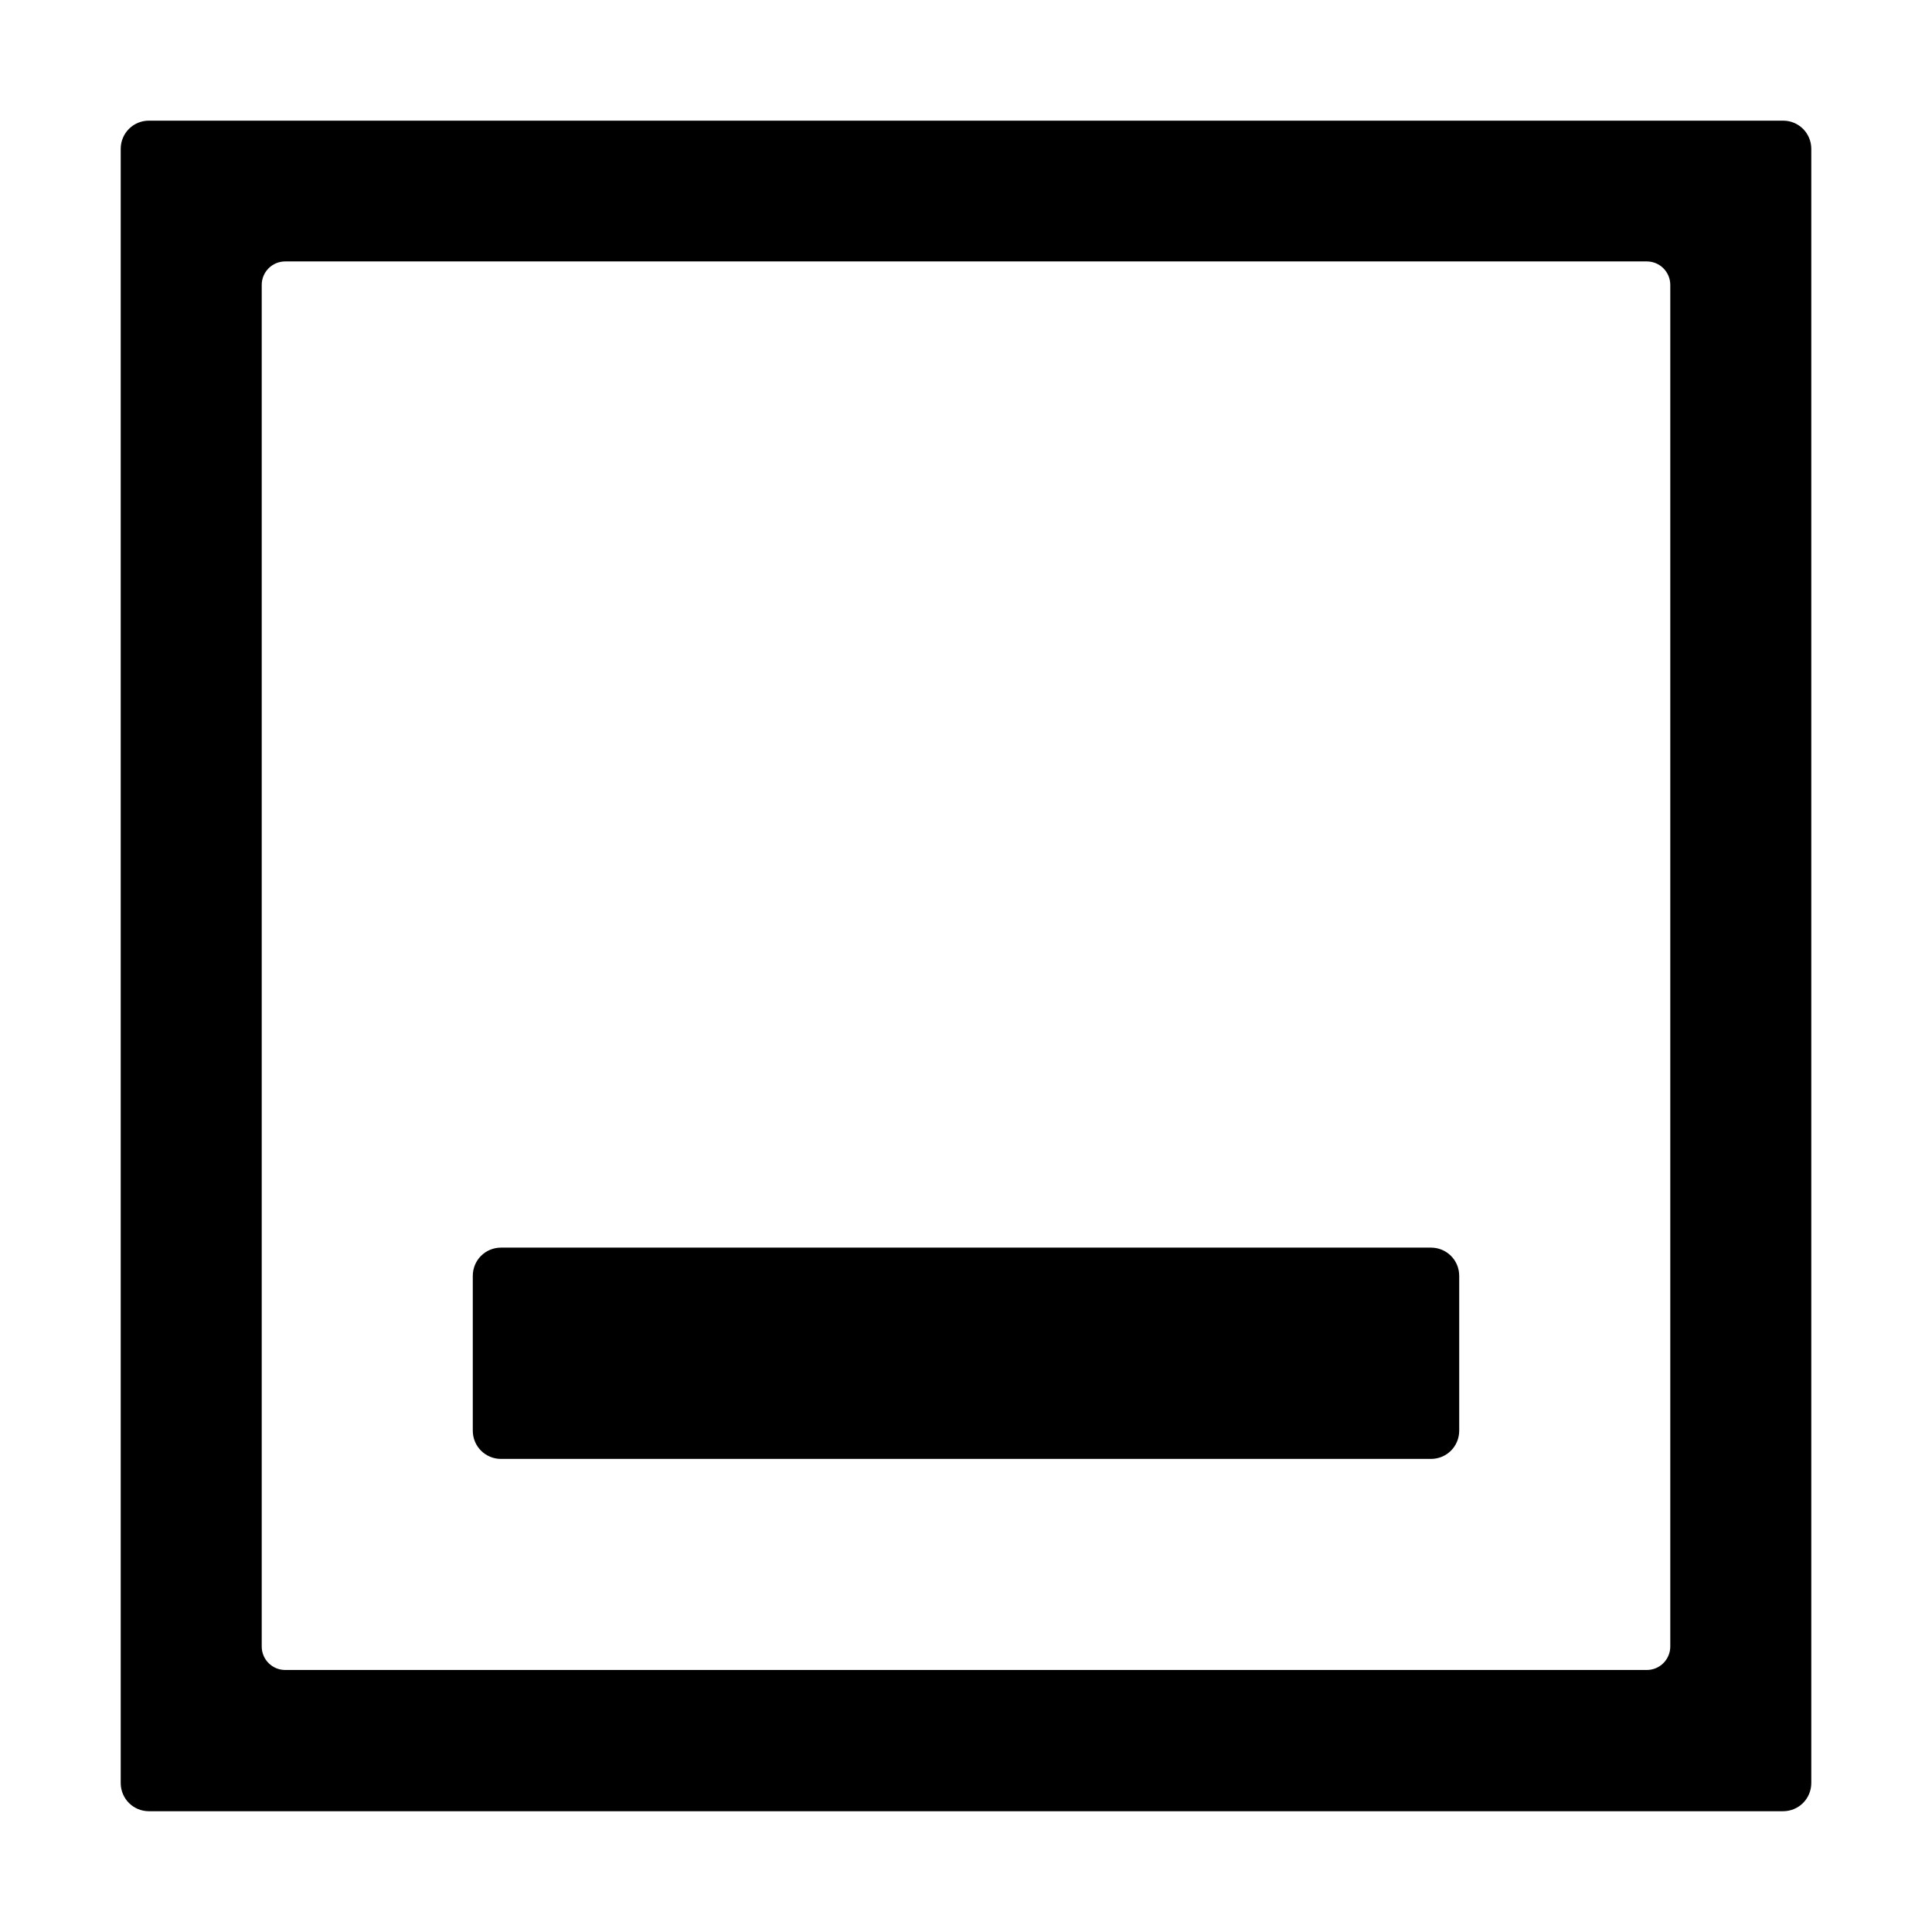
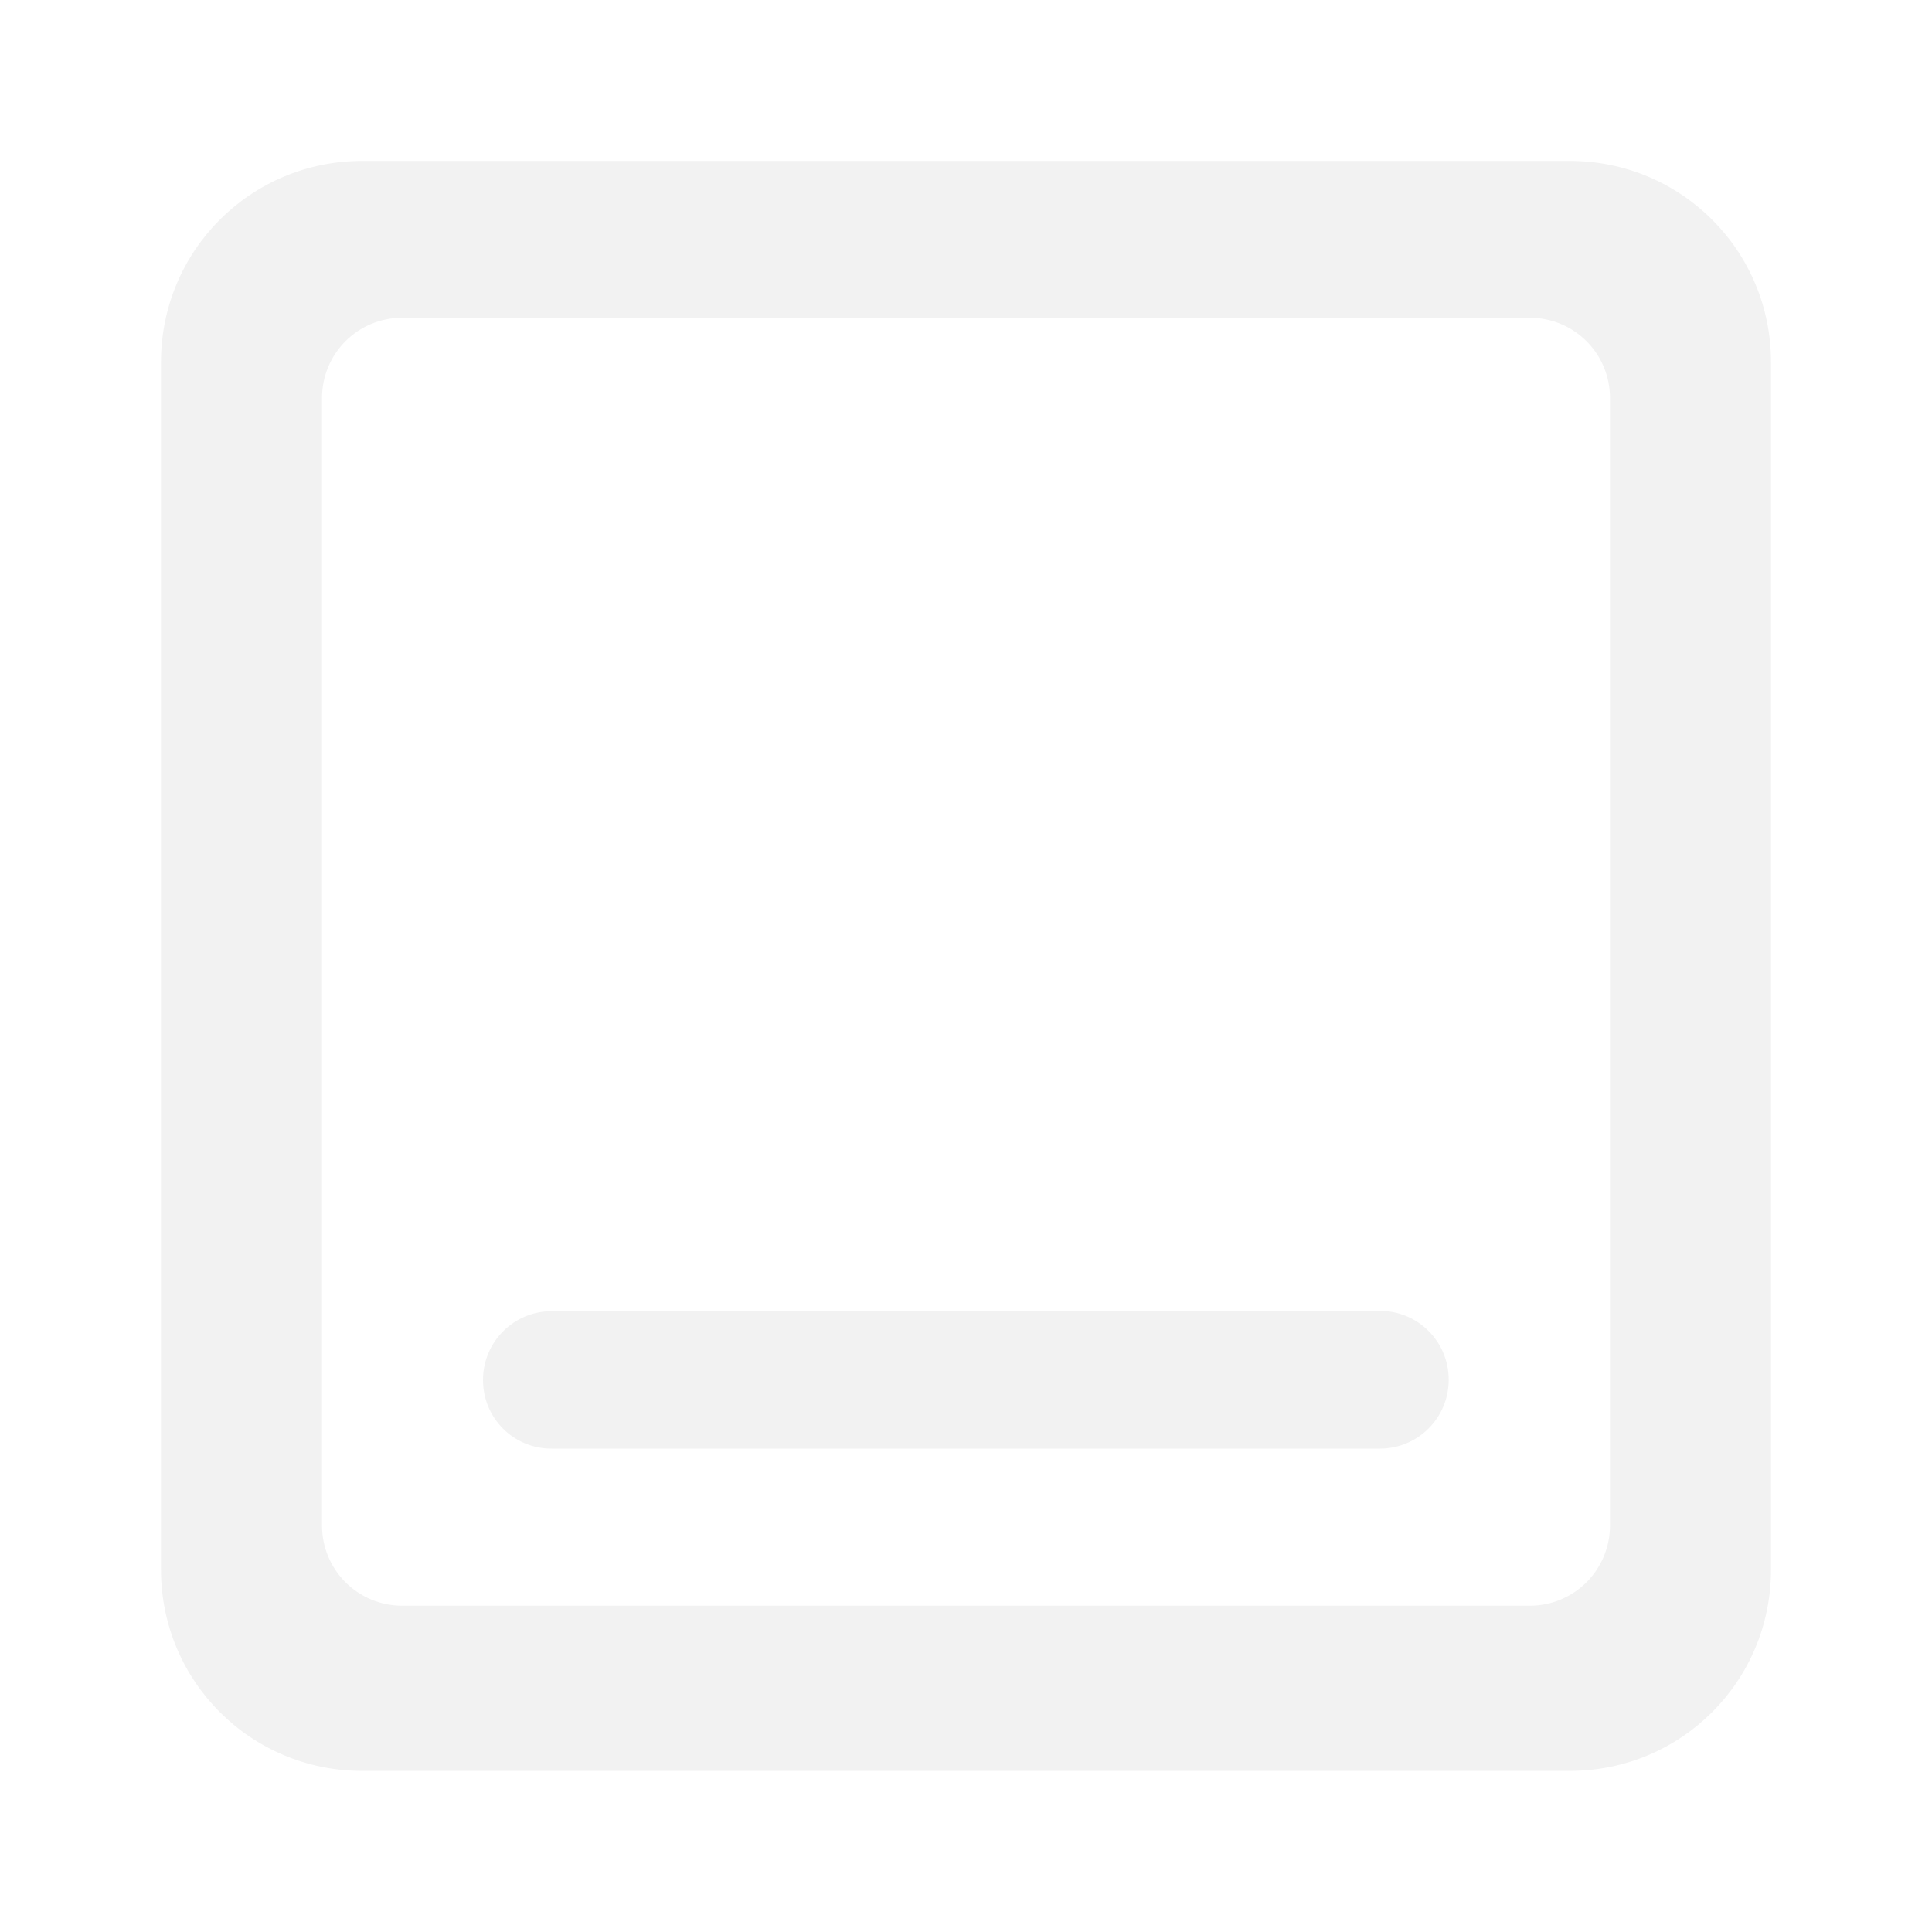
- <svg xmlns="http://www.w3.org/2000/svg" width="32" height="32" viewBox="0 0 8.467 8.467" version="1.1" id="svg8">
+ <svg xmlns="http://www.w3.org/2000/svg" width="24" height="24" viewBox="0 0 6.48 6.48" version="1.1" id="svg8">
  <defs id="defs2" />
-   <g id="layer1" transform="translate(0,-288.5333)">
-     <path id="rect17" style="fill:#000000;stroke-width:0.309" d="m 0.653,289.062 c -0.069,0 -0.124,0.055 -0.124,0.124 v 7.161 c 0,0.069 0.055,0.124 0.124,0.124 H 7.814 c 0.069,0 0.124,-0.055 0.124,-0.124 v -7.161 c 0,-0.069 -0.055,-0.124 -0.124,-0.124 z m 0.597,0.617 h 5.967 c 0.057,0 0.103,0.046 0.103,0.103 v 5.967 c 0,0.057 -0.046,0.103 -0.103,0.103 H 1.25 c -0.057,0 -0.103,-0.046 -0.103,-0.103 v -5.967 c 0,-0.057 0.046,-0.103 0.103,-0.103 z m 0.947,4.322 h 4.074 c 0.069,0 0.124,0.055 0.124,0.124 v 0.678 c 0,0.069 -0.055,0.124 -0.124,0.124 H 2.196 c -0.069,0 -0.124,-0.055 -0.124,-0.124 v -0.678 c 0,-0.069 0.055,-0.124 0.124,-0.124 z" />
+   <g id="layer1" transform="translate(0,-290.65)">
+     <g id="g4777" transform="translate(0,2.54571)">
+       <path id="rect4744" d="m 1.215,288.644 c -0.374,0 -0.675,0.301 -0.675,0.675 v 4.05 c 0,0.374 0.301,0.675 0.675,0.675 h 4.05 c 0.374,0 0.675,-0.301 0.675,-0.675 v -4.05 c 0,-0.374 -0.301,-0.675 -0.675,-0.675 z m 0.135,0.526 h 3.78 c 0.15,0 0.27,0.12 0.27,0.27 v 3.78 c 0,0.15 -0.12,0.27 -0.27,0.27 H 1.35 c -0.15,0 -0.27,-0.12 -0.27,-0.27 v -3.78 c 0,-0.15 0.12,-0.27 0.27,-0.27 z" style="fill:#f2f2f2;fill-opacity:1;stroke:none;stroke-width:6.75;stroke-miterlimit:4;stroke-dasharray:none;stroke-dashoffset:0;stroke-opacity:1" />
+       <path id="rect4754" d="m 1.851,292.501 h 2.777 c 0.128,0 0.231,0.103 0.231,0.231 0,0.128 -0.103,0.231 -0.231,0.231 H 1.851 C 1.723,292.964 1.62,292.861 1.62,292.733 c 0,-0.128 0.103,-0.231 0.231,-0.231 z" style="fill:#f2f2f2;fill-opacity:1;stroke:none;stroke-width:5.786;stroke-miterlimit:4;stroke-dasharray:none;stroke-dashoffset:0;stroke-opacity:1" />
+     </g>
  </g>
</svg>
